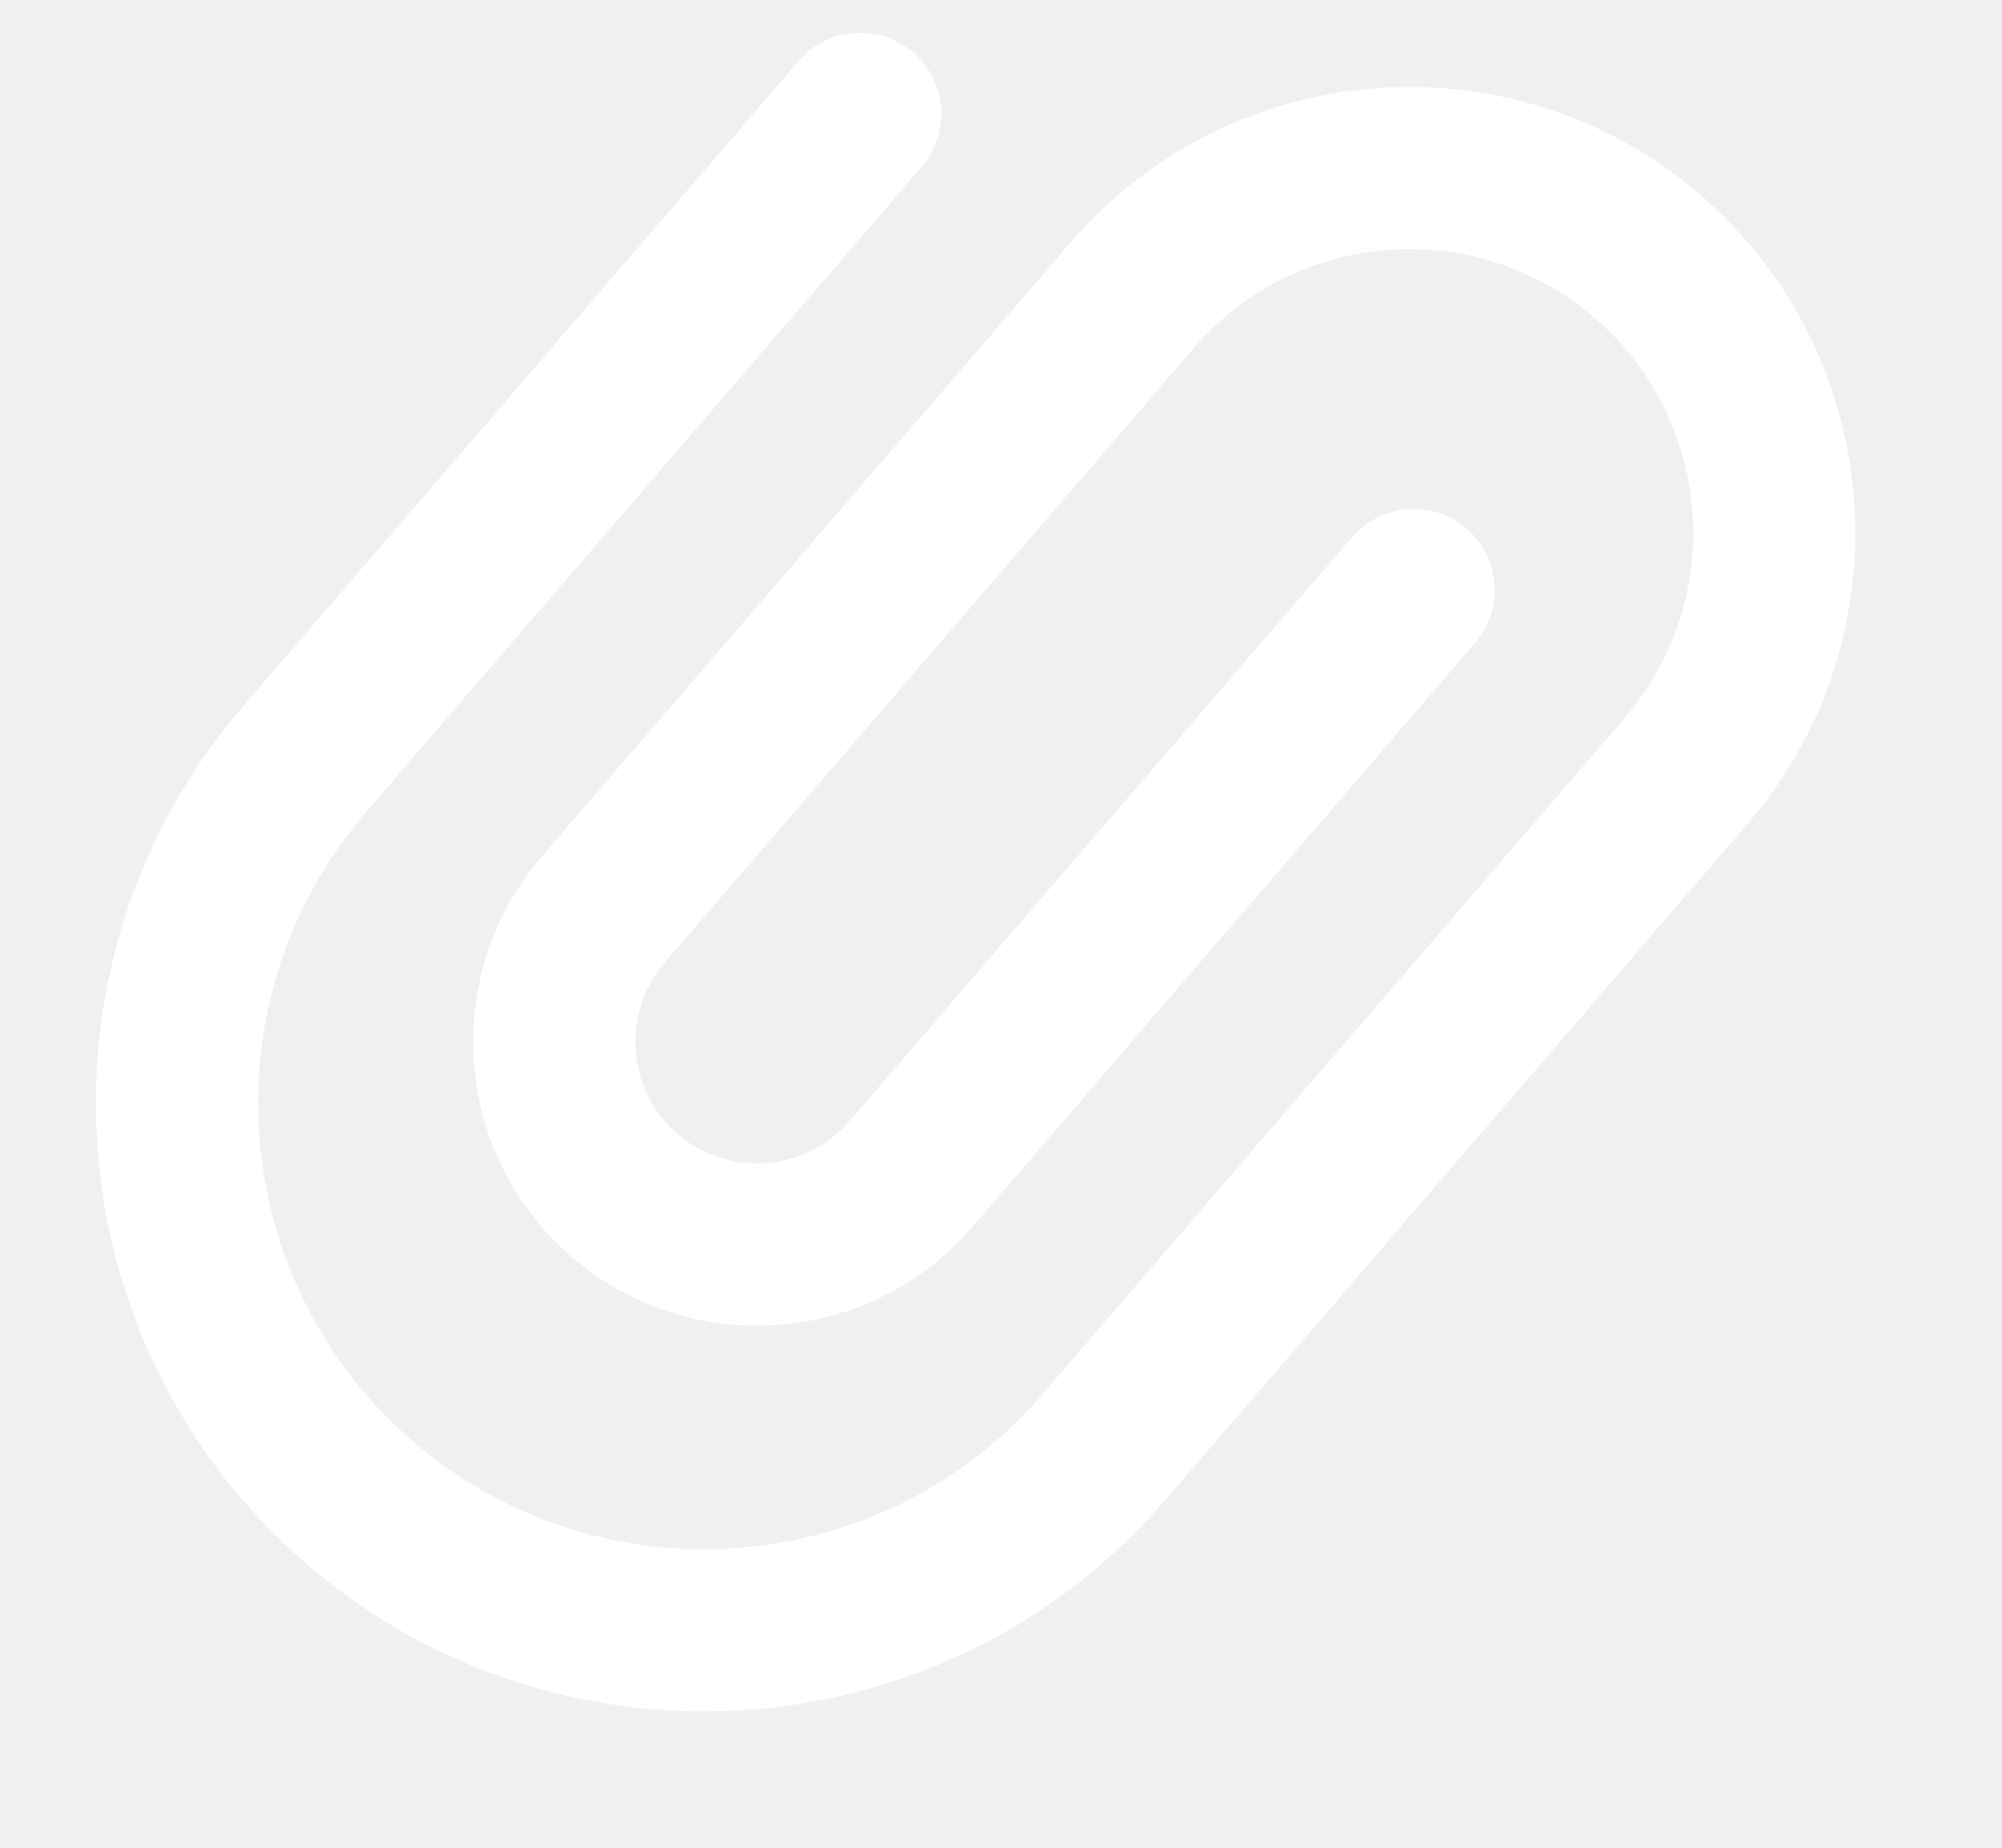
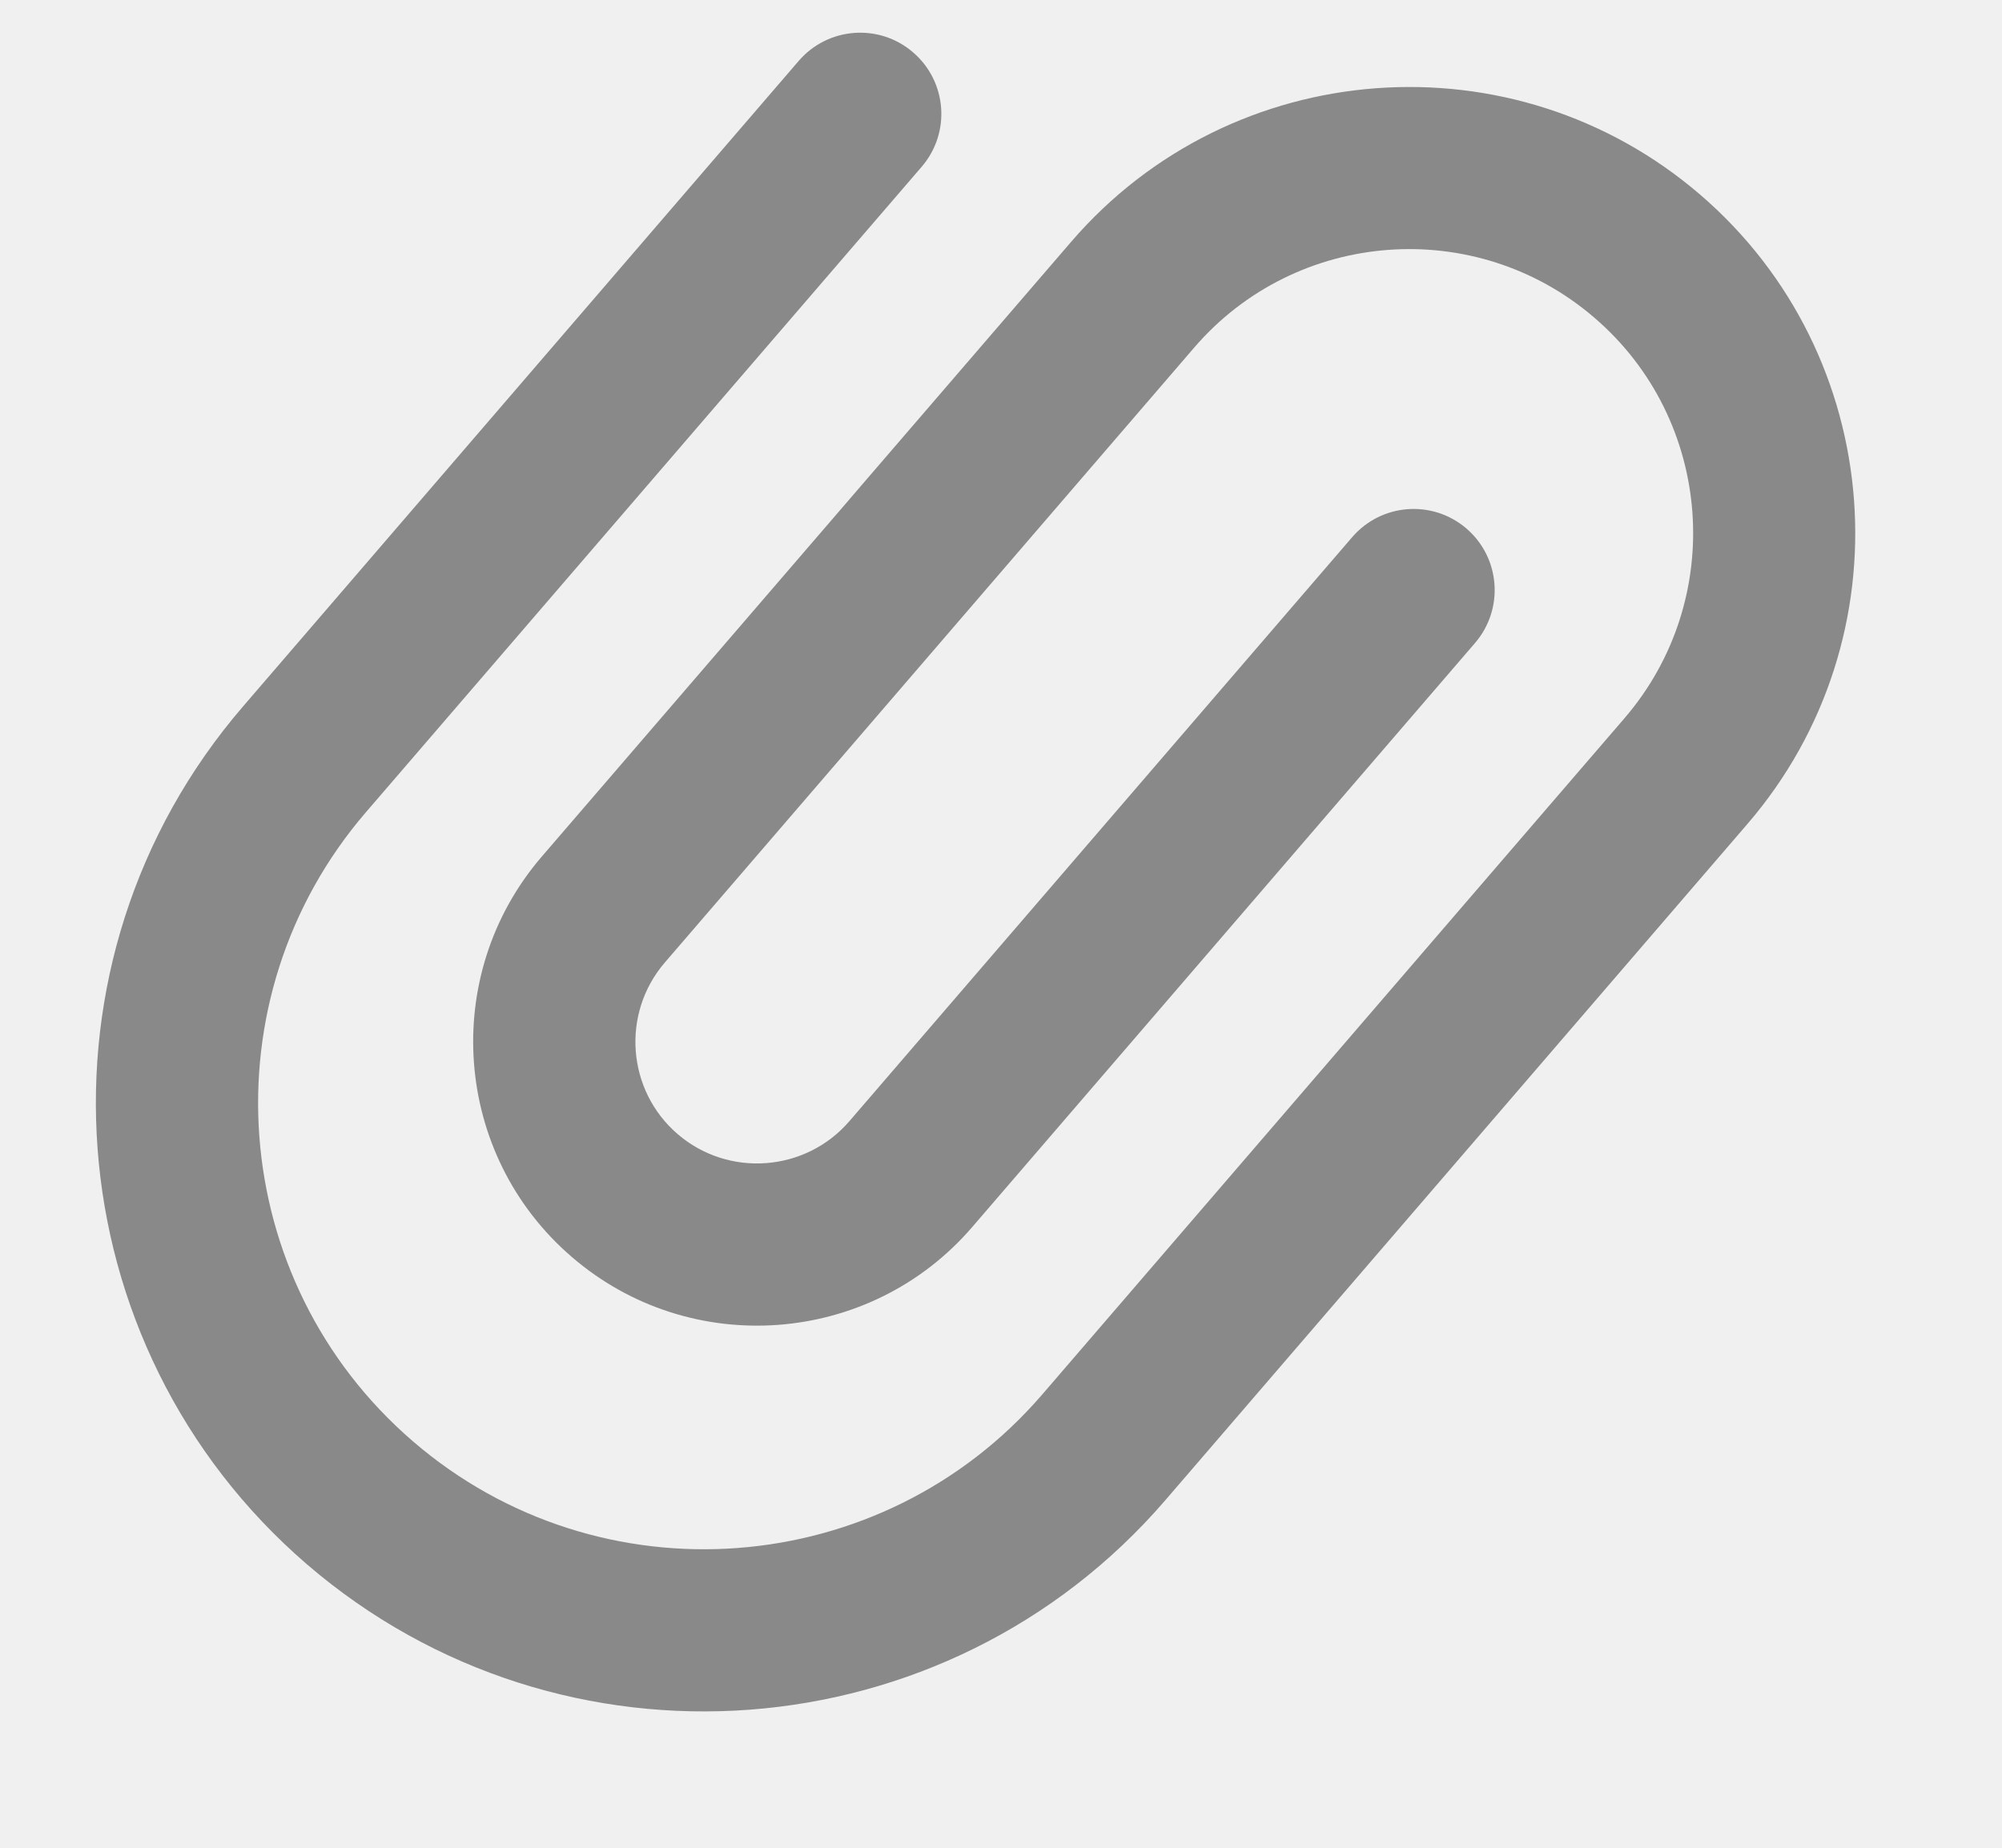
<svg xmlns="http://www.w3.org/2000/svg" width="13" height="12" viewBox="0 0 13 12" fill="none">
-   <path d="M1.994 10.16C0.343 8.738 0.156 6.239 1.578 4.588L5.186 0.396C5.376 0.175 5.709 0.15 5.929 0.34C6.15 0.53 6.175 0.862 5.985 1.083L2.376 5.275C1.334 6.486 1.471 8.319 2.682 9.361C3.893 10.404 5.726 10.266 6.768 9.056L10.549 4.664C11.212 3.893 11.125 2.727 10.354 2.064C9.583 1.4 8.417 1.487 7.754 2.258L4.317 6.251C4.033 6.581 4.07 7.081 4.4 7.365C4.73 7.649 5.23 7.612 5.515 7.282L8.78 3.489C8.97 3.268 9.302 3.243 9.523 3.433C9.743 3.623 9.768 3.955 9.578 4.176L6.313 7.969C5.65 8.74 4.483 8.827 3.713 8.163C2.942 7.5 2.855 6.334 3.518 5.563L6.955 1.571C7.997 0.36 9.83 0.223 11.041 1.265C12.252 2.307 12.389 4.141 11.347 5.351L7.566 9.743C6.145 11.394 3.646 11.581 1.994 10.16Z" fill="white" />
+   <path d="M1.994 10.16C0.343 8.738 0.156 6.239 1.578 4.588L5.186 0.396C5.376 0.175 5.709 0.15 5.929 0.34C6.15 0.53 6.175 0.862 5.985 1.083L2.376 5.275C1.334 6.486 1.471 8.319 2.682 9.361C3.893 10.404 5.726 10.266 6.768 9.056L10.549 4.664C11.212 3.893 11.125 2.727 10.354 2.064C9.583 1.4 8.417 1.487 7.754 2.258L4.317 6.251C4.033 6.581 4.07 7.081 4.4 7.365C4.73 7.649 5.23 7.612 5.515 7.282L8.78 3.489C8.97 3.268 9.302 3.243 9.523 3.433C9.743 3.623 9.768 3.955 9.578 4.176L6.313 7.969C5.65 8.74 4.483 8.827 3.713 8.163C2.942 7.5 2.855 6.334 3.518 5.563L6.955 1.571C7.997 0.36 9.83 0.223 11.041 1.265C12.252 2.307 12.389 4.141 11.347 5.351L7.567 9.743C6.145 11.394 3.646 11.581 1.994 10.16Z" fill="#222222" fill-opacity="0.5" />
</svg>
